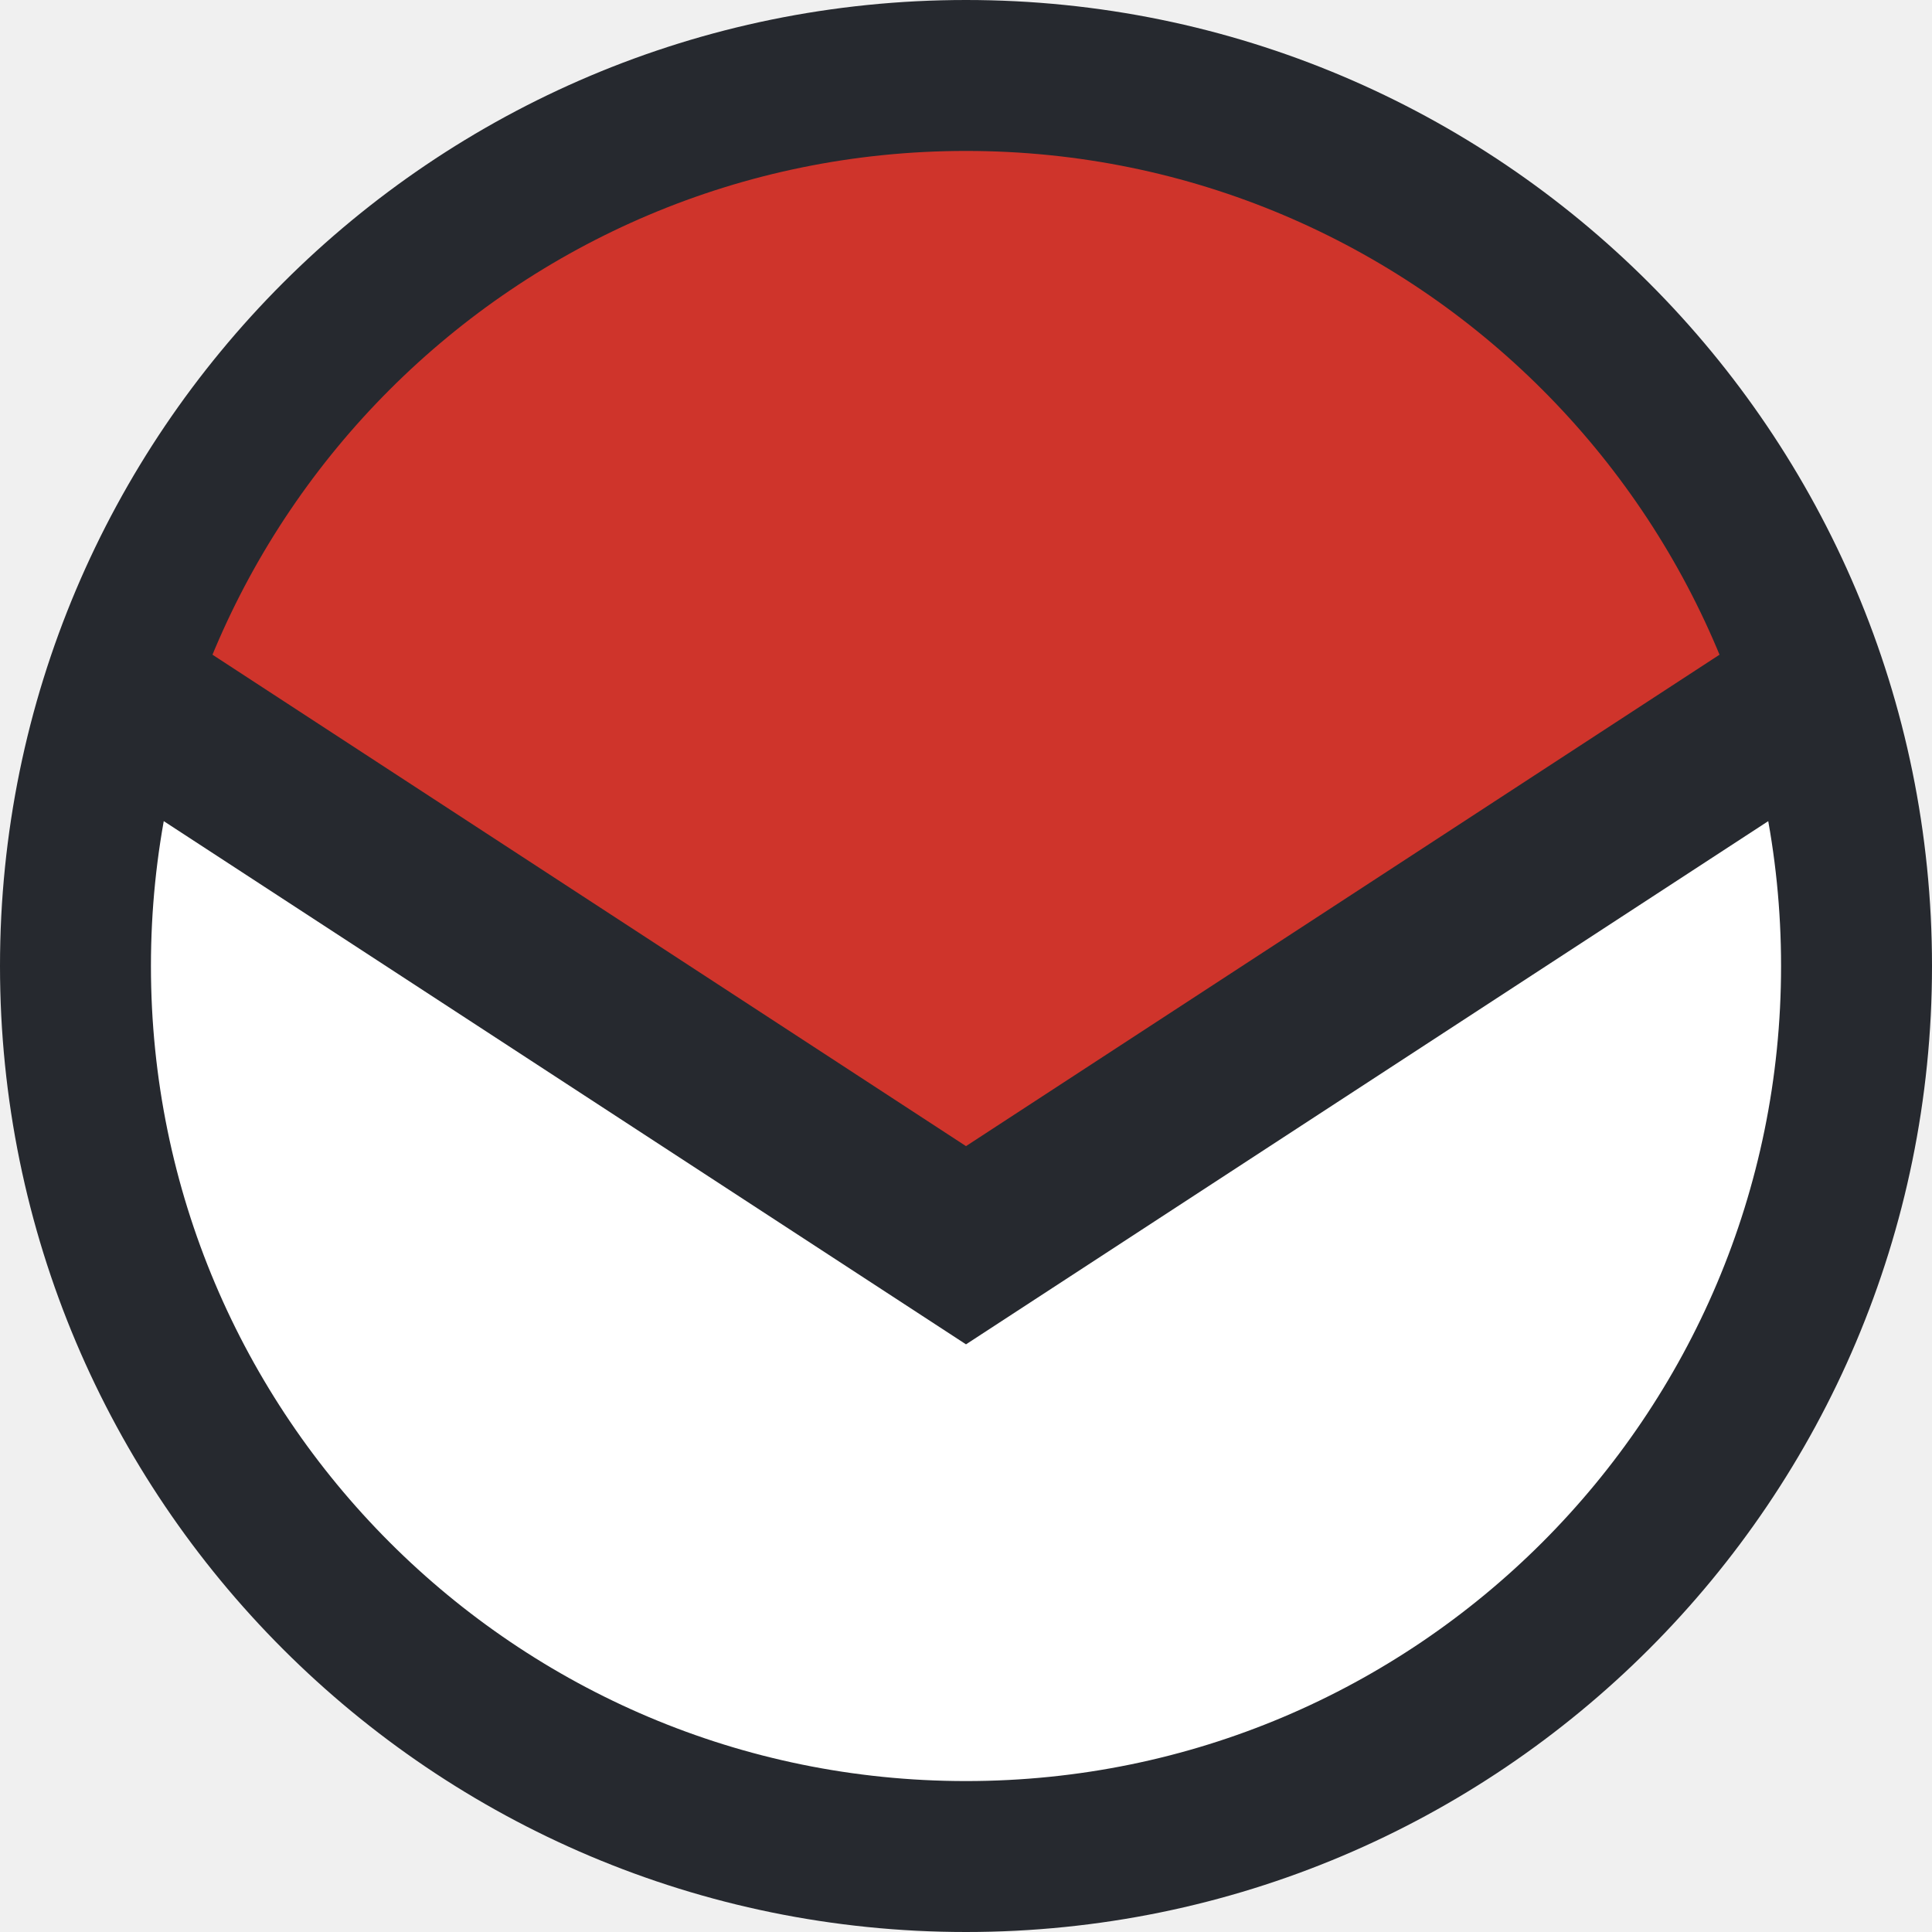
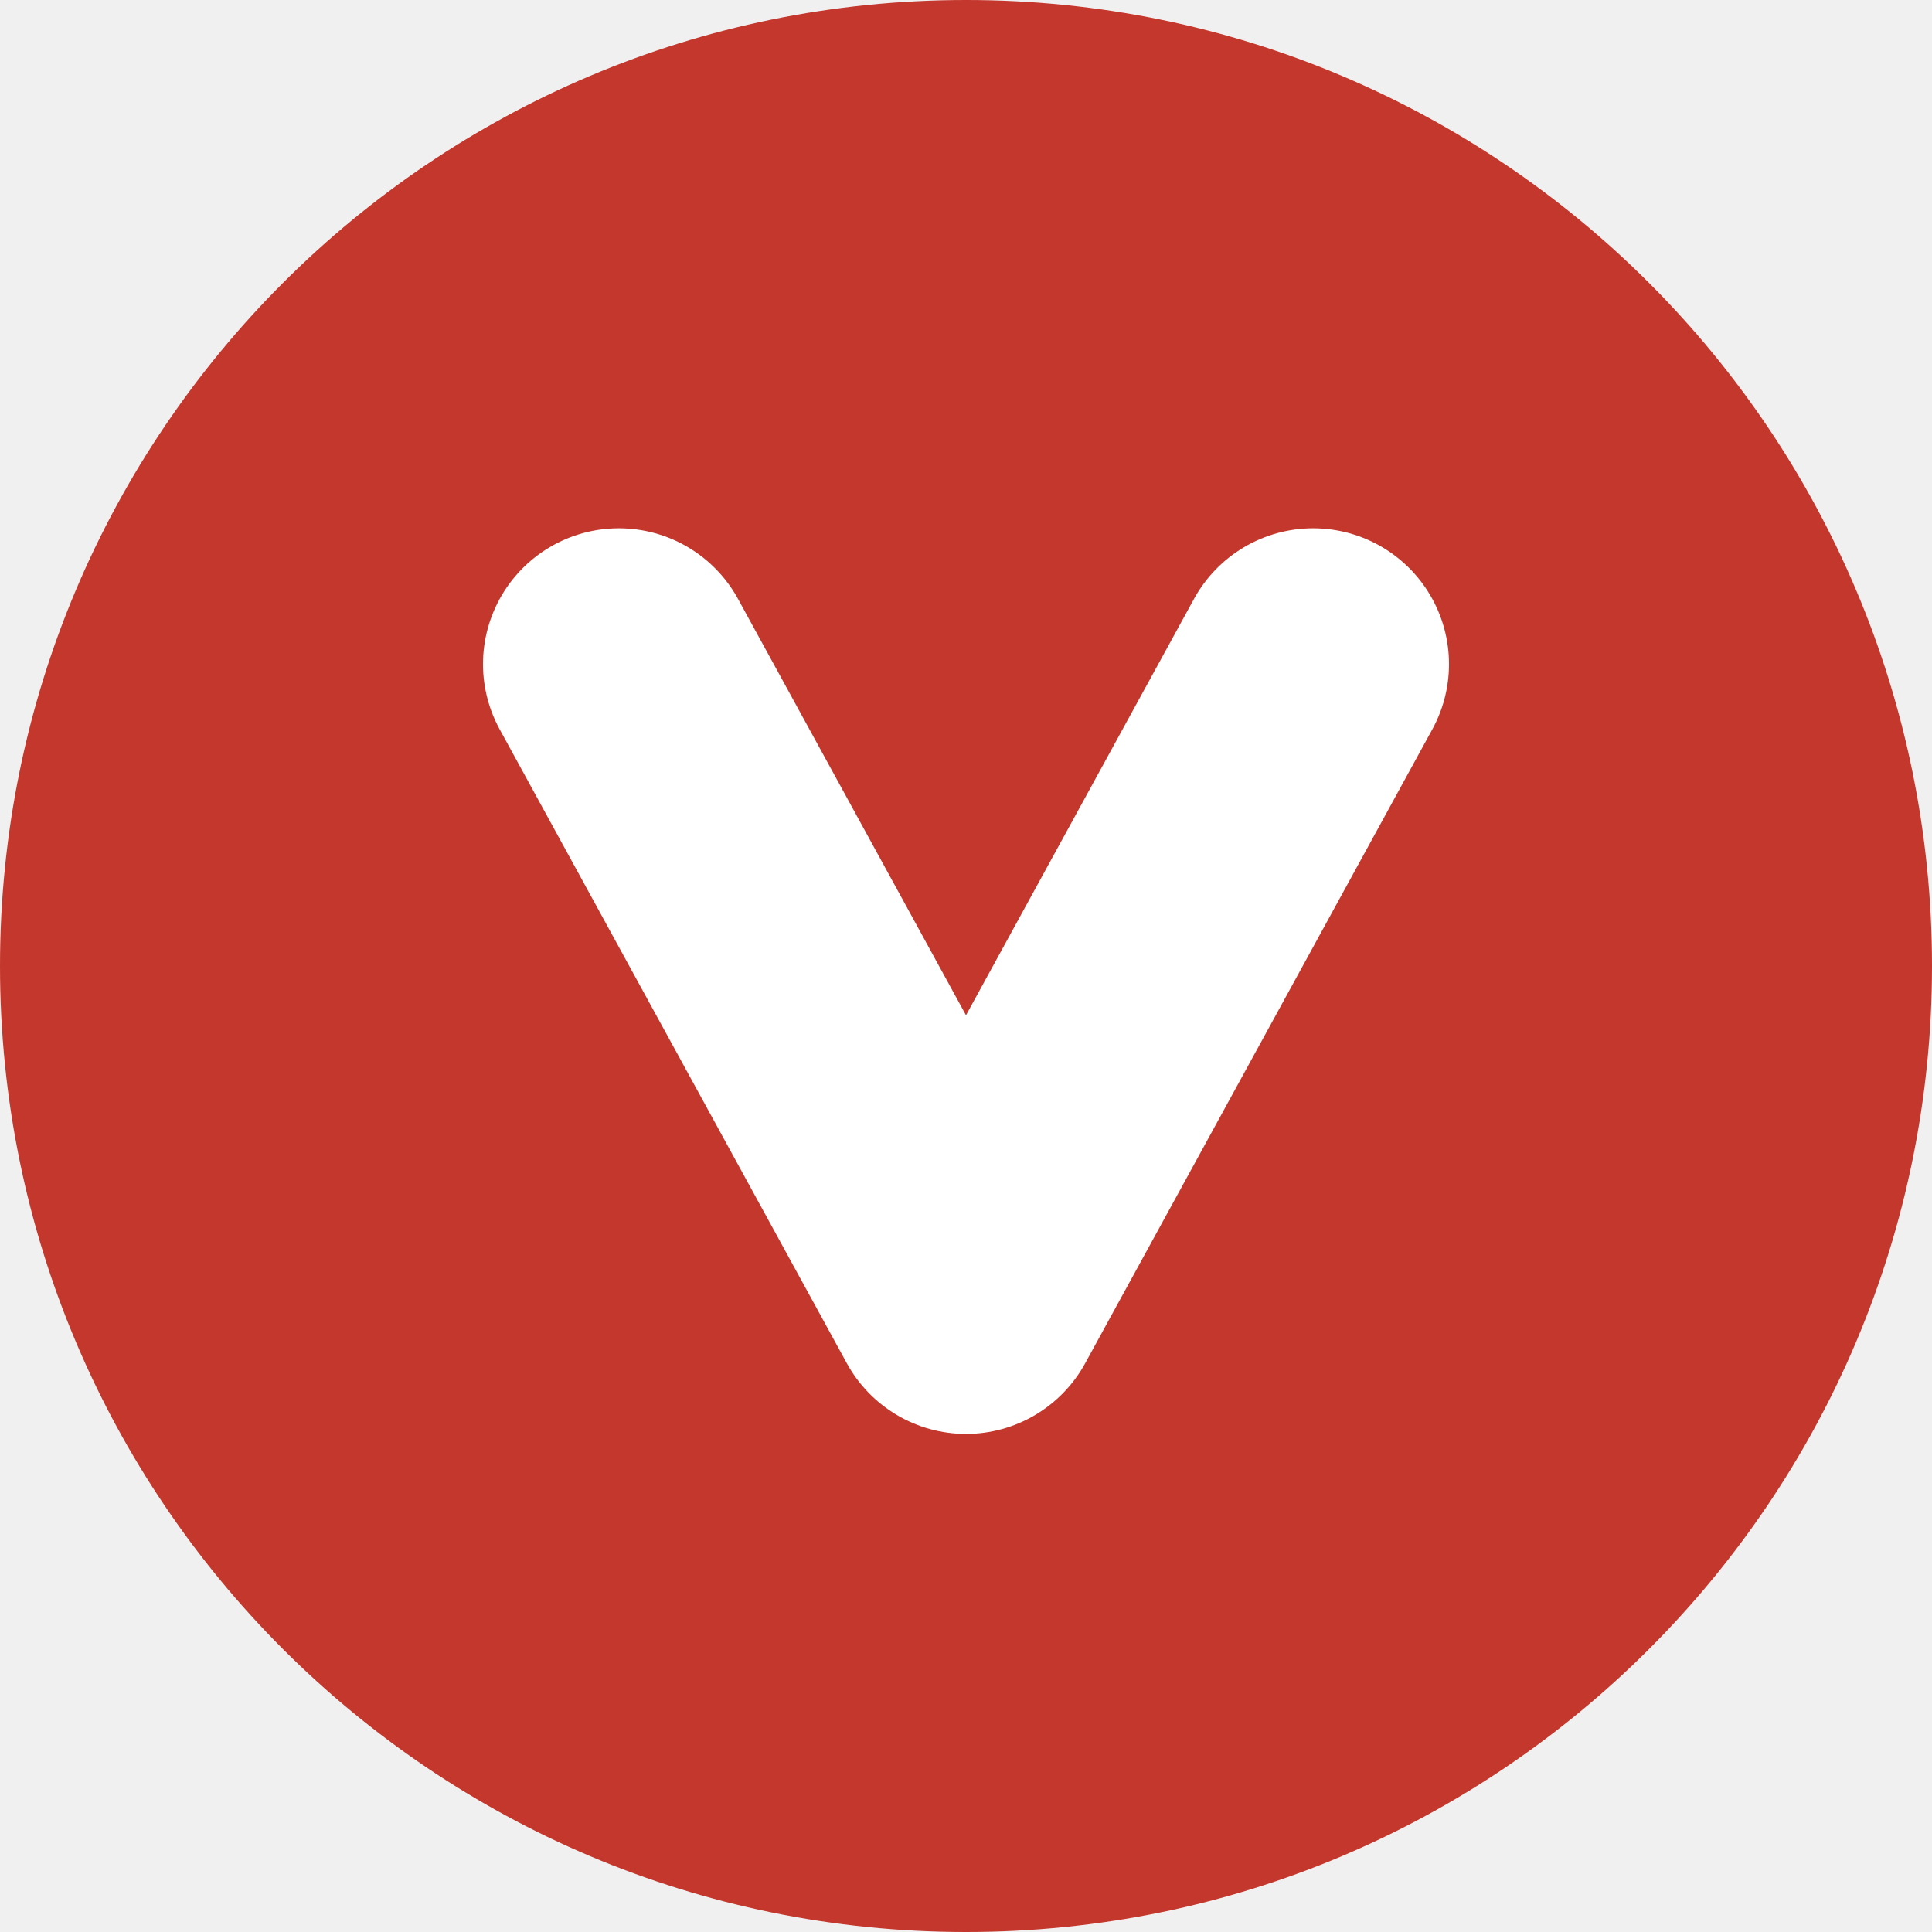
<svg xmlns="http://www.w3.org/2000/svg" viewBox="0 0 512 512" role="img" aria-label="Voydex">
-   <defs>
-     <clipPath id="ball">
-       <circle cx="256" cy="256" r="236" />
-     </clipPath>
-   </defs>
-   <g>
-     <circle cx="256" cy="256" r="236" fill="#ffffff" />
-     <path clip-path="url(#ball)" d="M0 0H512V150L256 330 0 150Z" fill="#cf342b" />
-     <path clip-path="url(#ball)" d="M-20 150 256 330 532 150" fill="none" stroke="#26292f" stroke-width="44" />
-     <circle cx="256" cy="256" r="236" fill="none" stroke="#26292f" stroke-width="40" />
-   </g>
+   <circle cx="256" cy="256" r="256" fill="#c4372d" />
+   <path d="M164 176 256 344 348 176" fill="none" stroke="#ffffff" stroke-width="72" stroke-linecap="round" stroke-linejoin="round" />
</svg>
